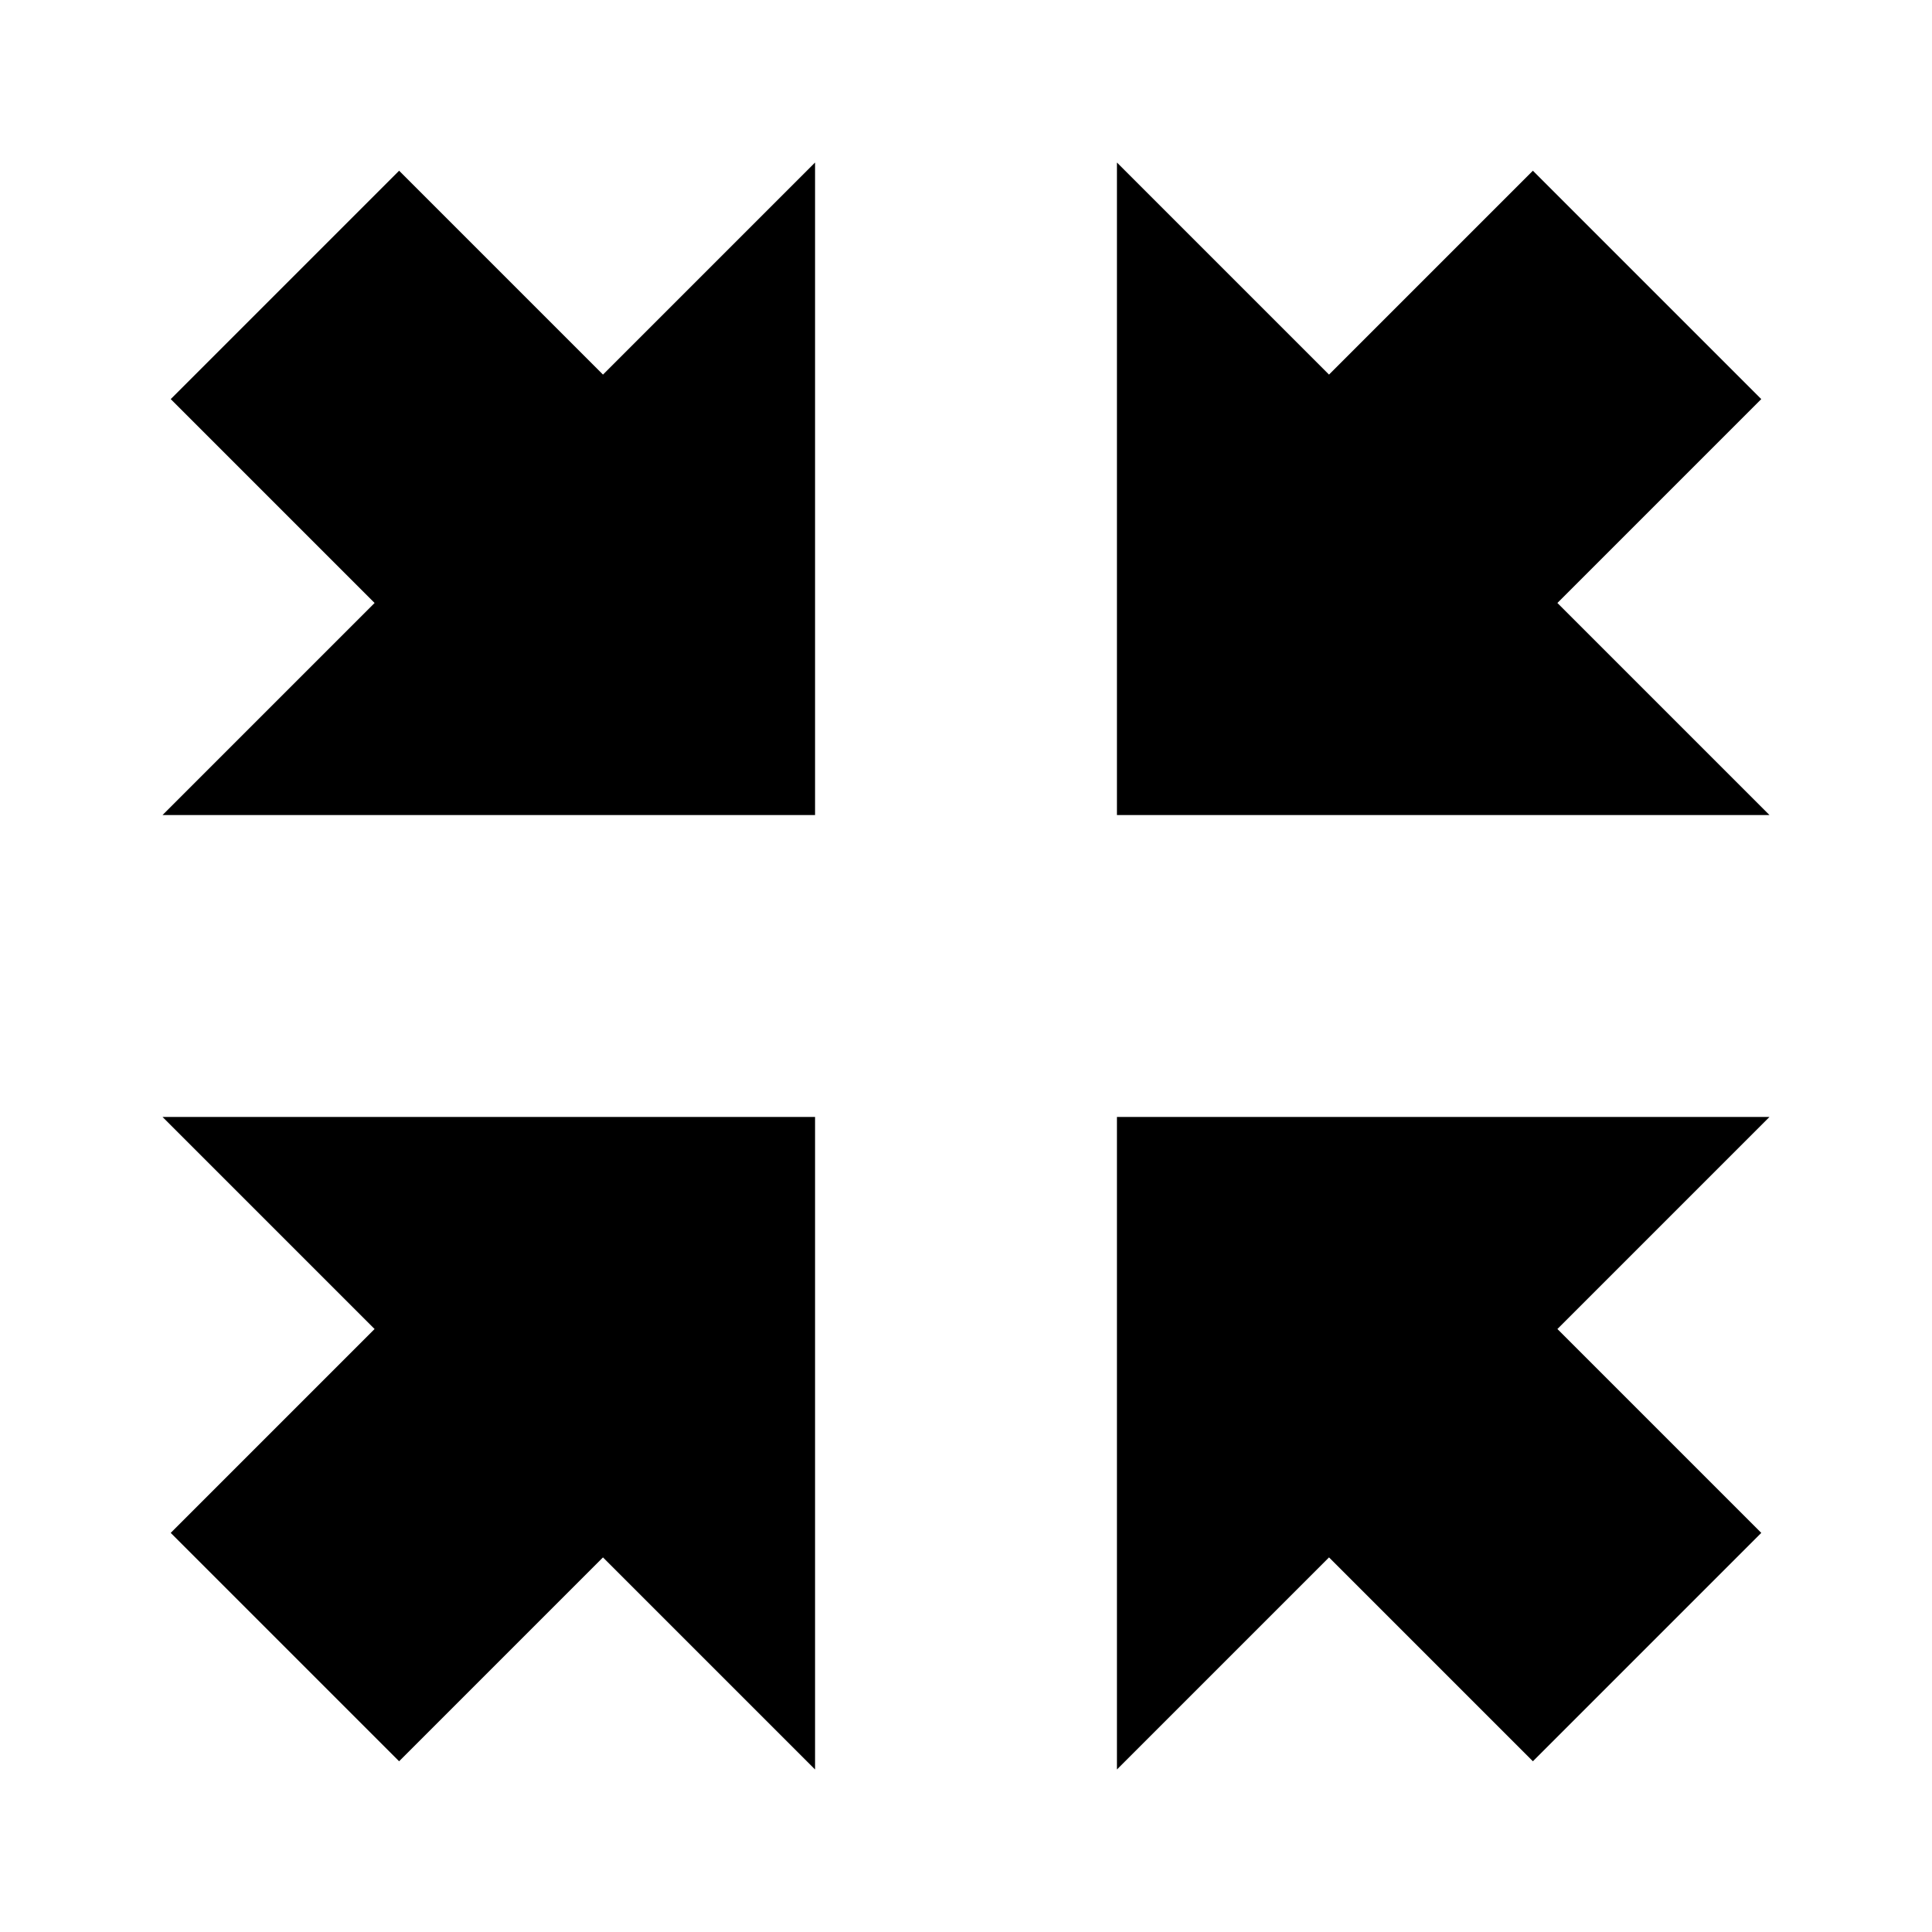
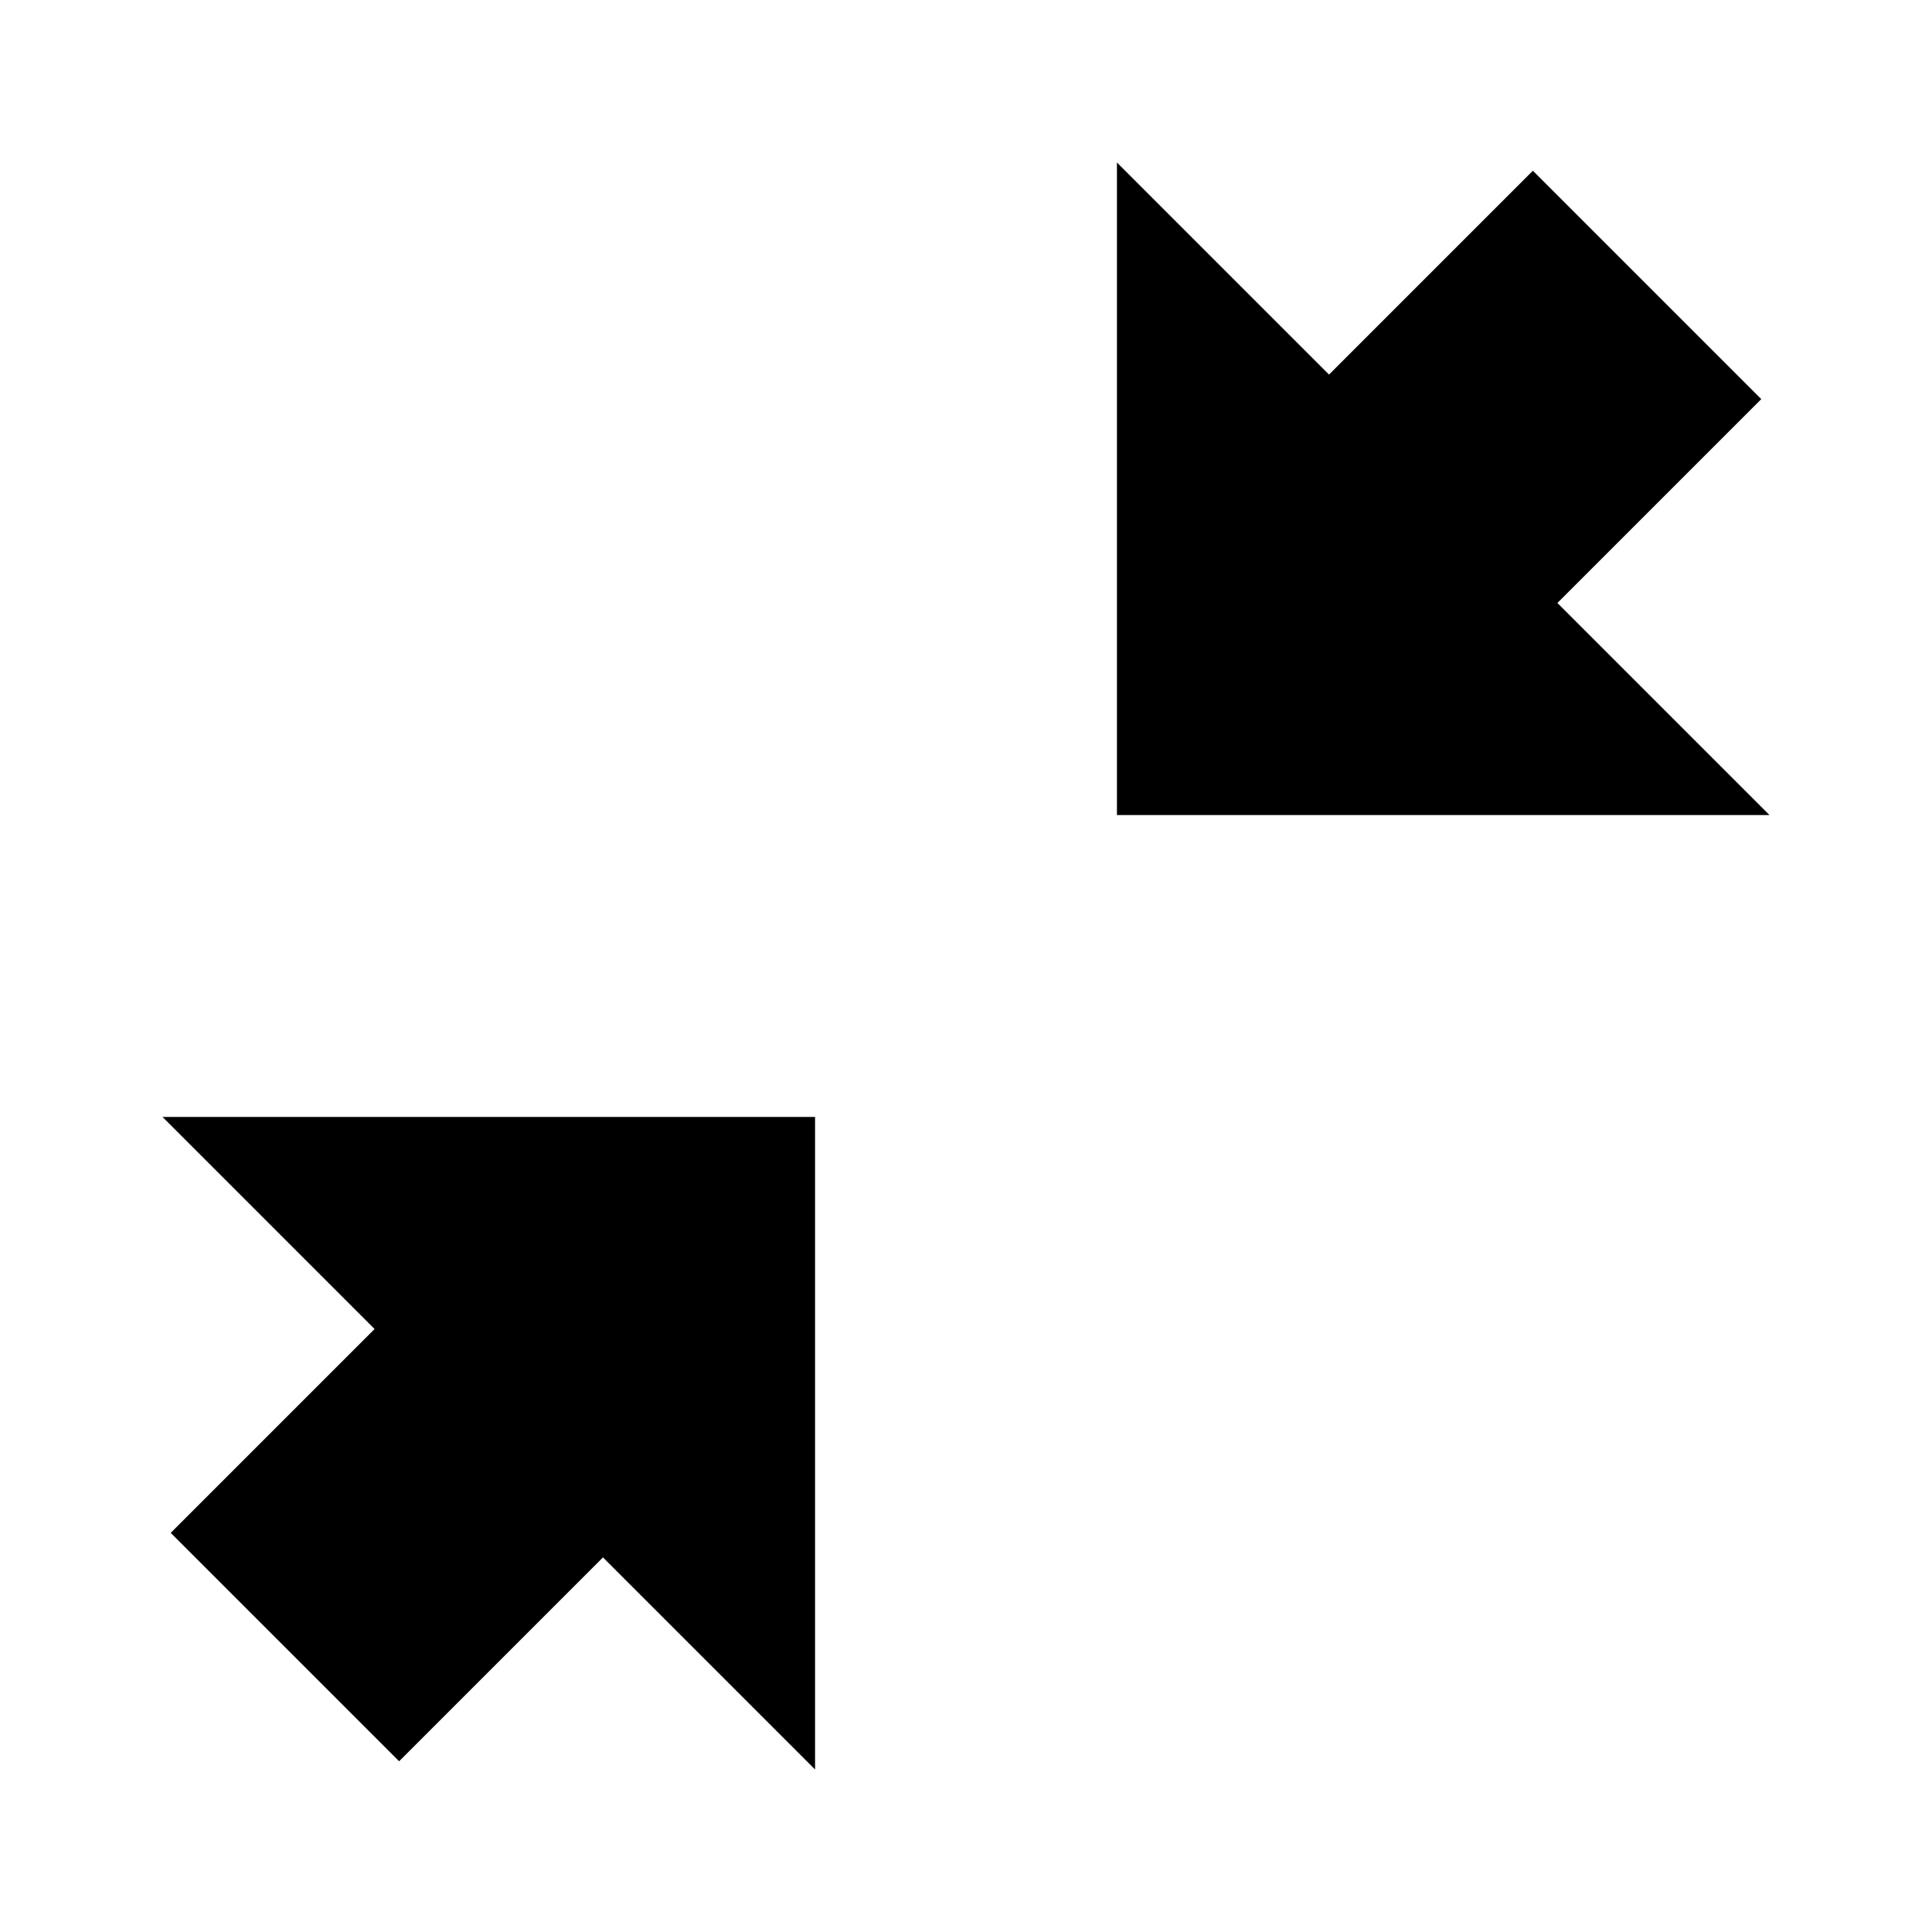
<svg xmlns="http://www.w3.org/2000/svg" width="100%" height="100%" viewBox="0 0 64 64" version="1.1" xml:space="preserve" style="fill-rule:evenodd;clip-rule:evenodd;stroke-linejoin:round;stroke-miterlimit:2;">
  <g id="Mesa-de-trabajo1" transform="matrix(0.125,0,0,0.125,0,0)">
    <rect x="0" y="0" width="512" height="512" style="fill:none;" />
-     <path id="windowedIcon" d="M352.203,412.729L296,468.931L296,296L468.931,296L412.729,352.203L466.757,406.231L406.231,466.757L352.203,412.729ZM99.271,352.203L43.069,296L216,296L216,468.931L159.797,412.729L105.769,466.757L45.243,406.231L99.271,352.203ZM412.729,159.797L468.931,216L296,216L296,43.069L352.203,99.271L406.231,45.243L466.757,105.769L412.729,159.797ZM159.797,99.271L216,43.069L216,216L43.069,216L99.271,159.797L45.243,105.769L105.769,45.243L159.797,99.271Z" />
+     <path id="windowedIcon-2" d="M99.271,352.203L43.069,296L216,296L216,468.931L159.797,412.729L105.769,466.757L45.243,406.231L99.271,352.203ZM412.729,159.797L468.931,216L296,216L296,43.069L352.203,99.271L406.231,45.243L466.757,105.769L412.729,159.797Z" />
  </g>
</svg>
